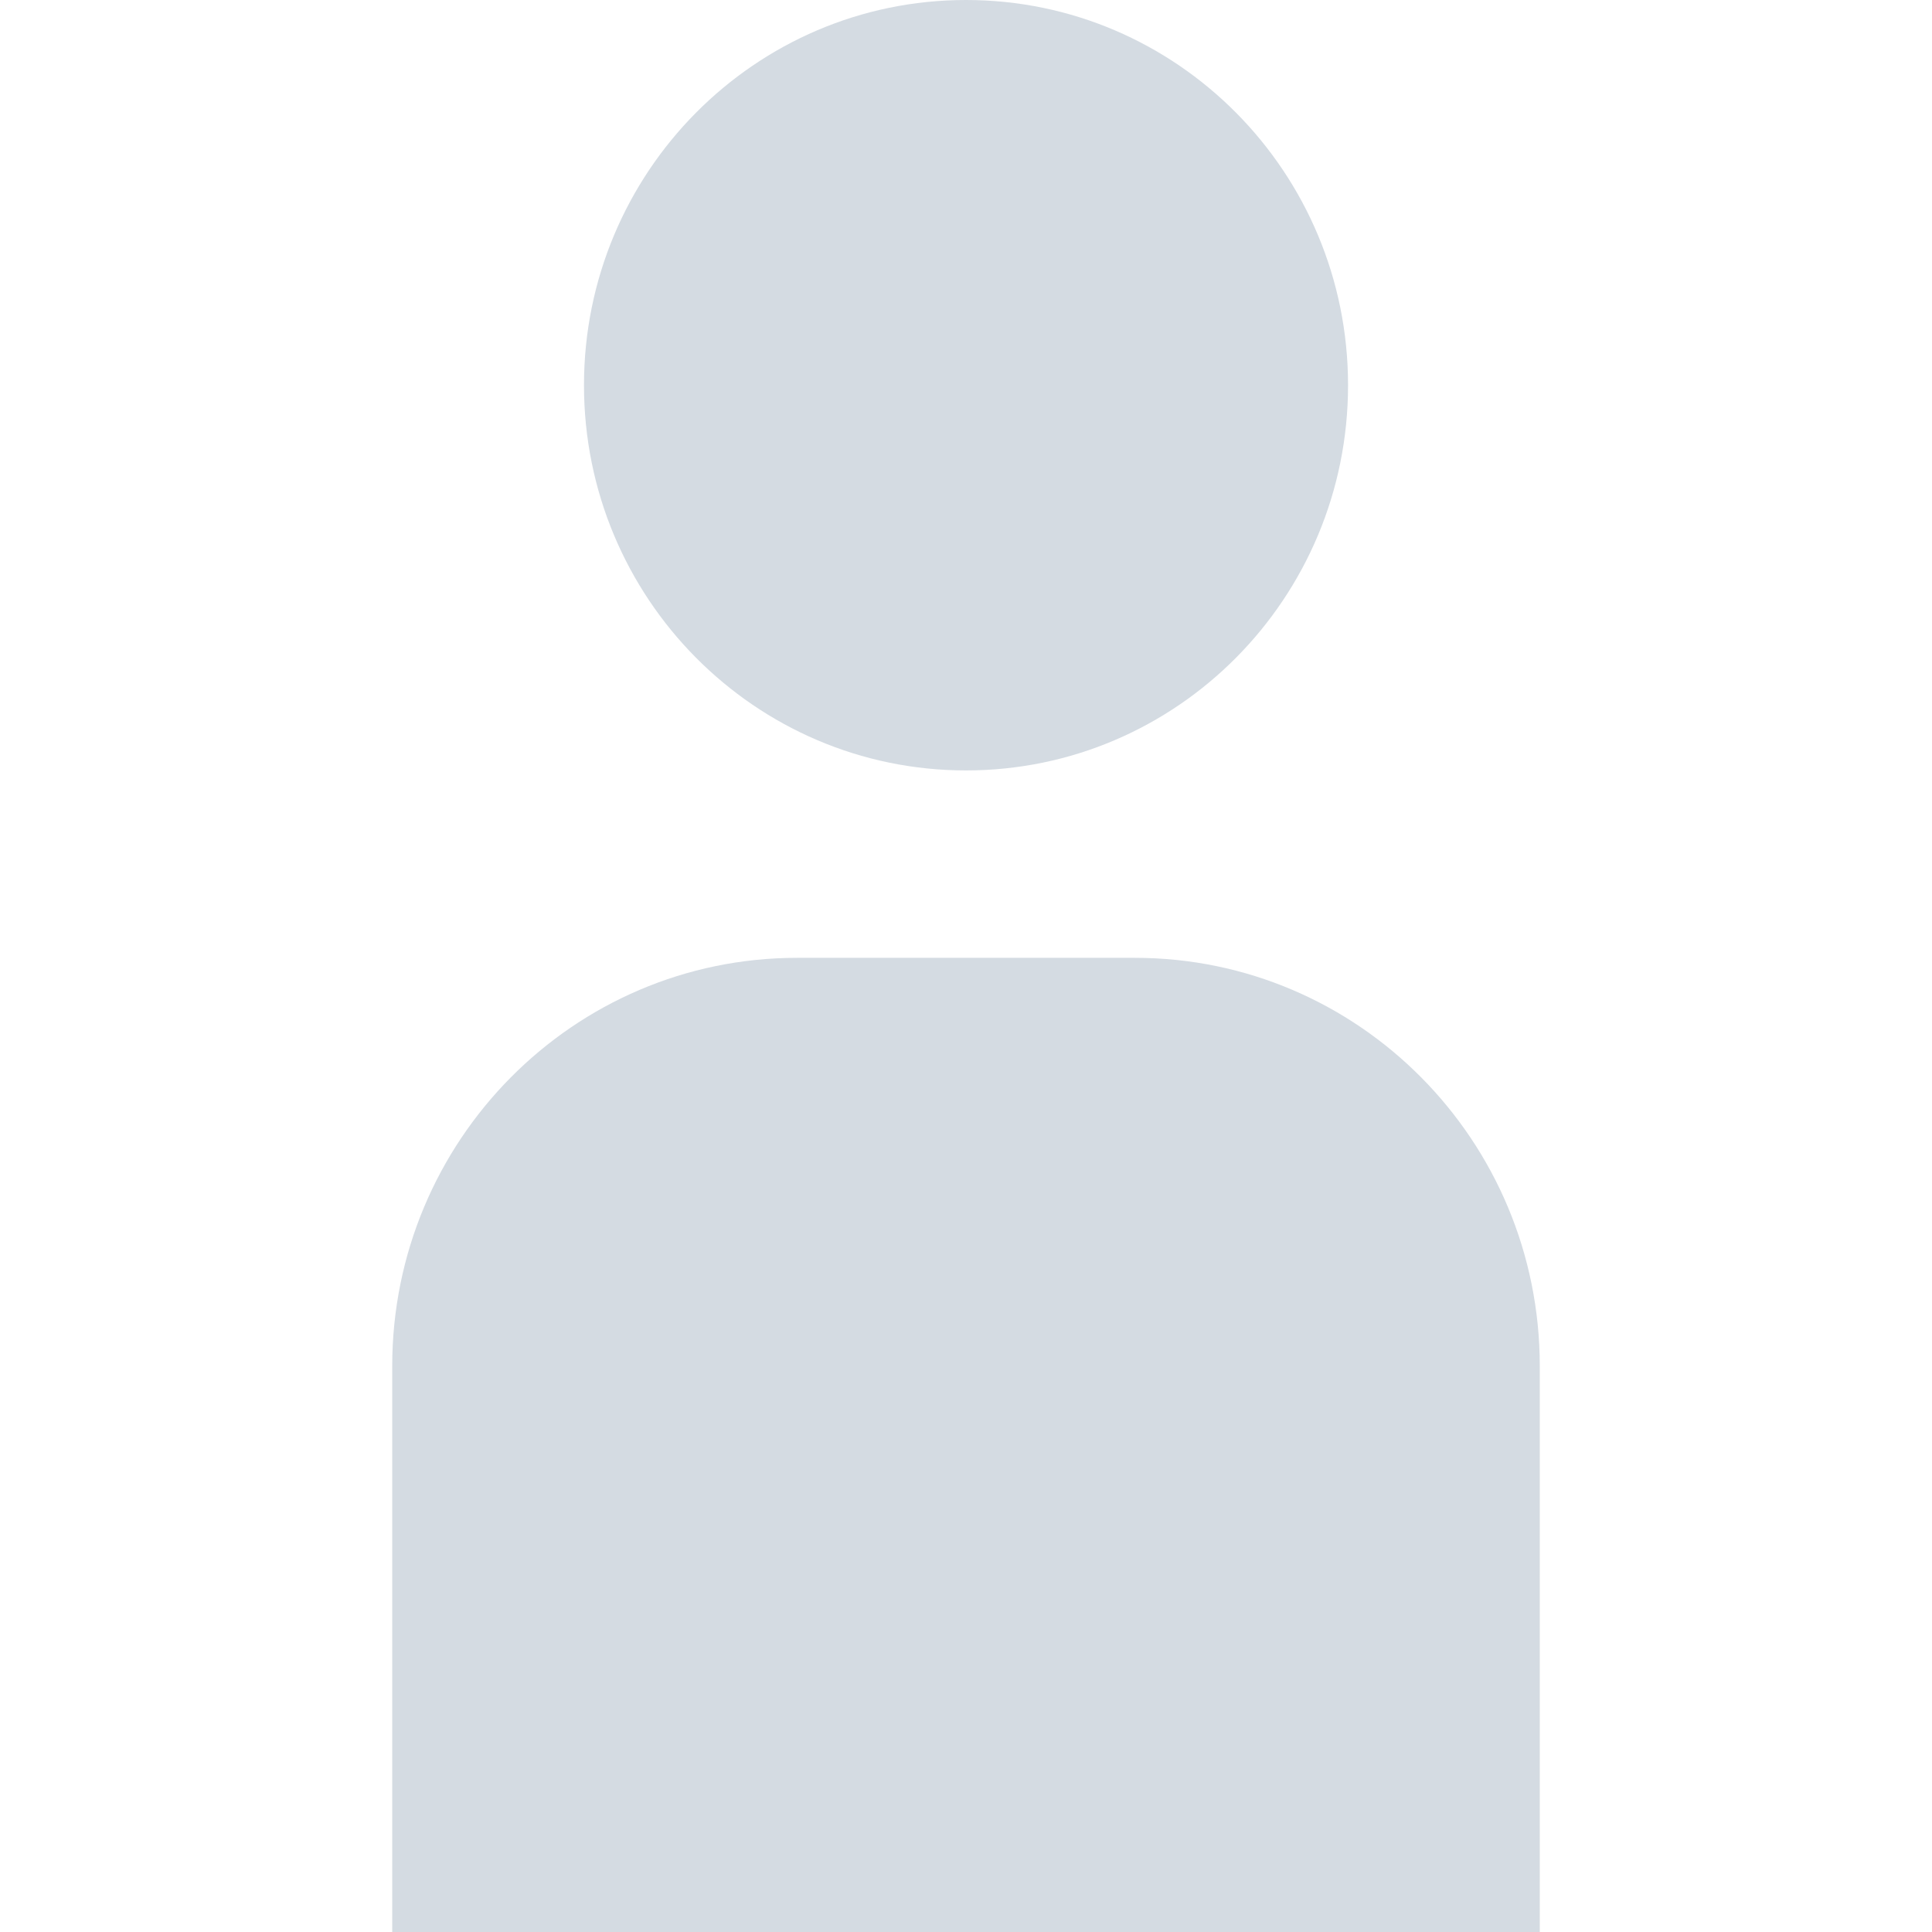
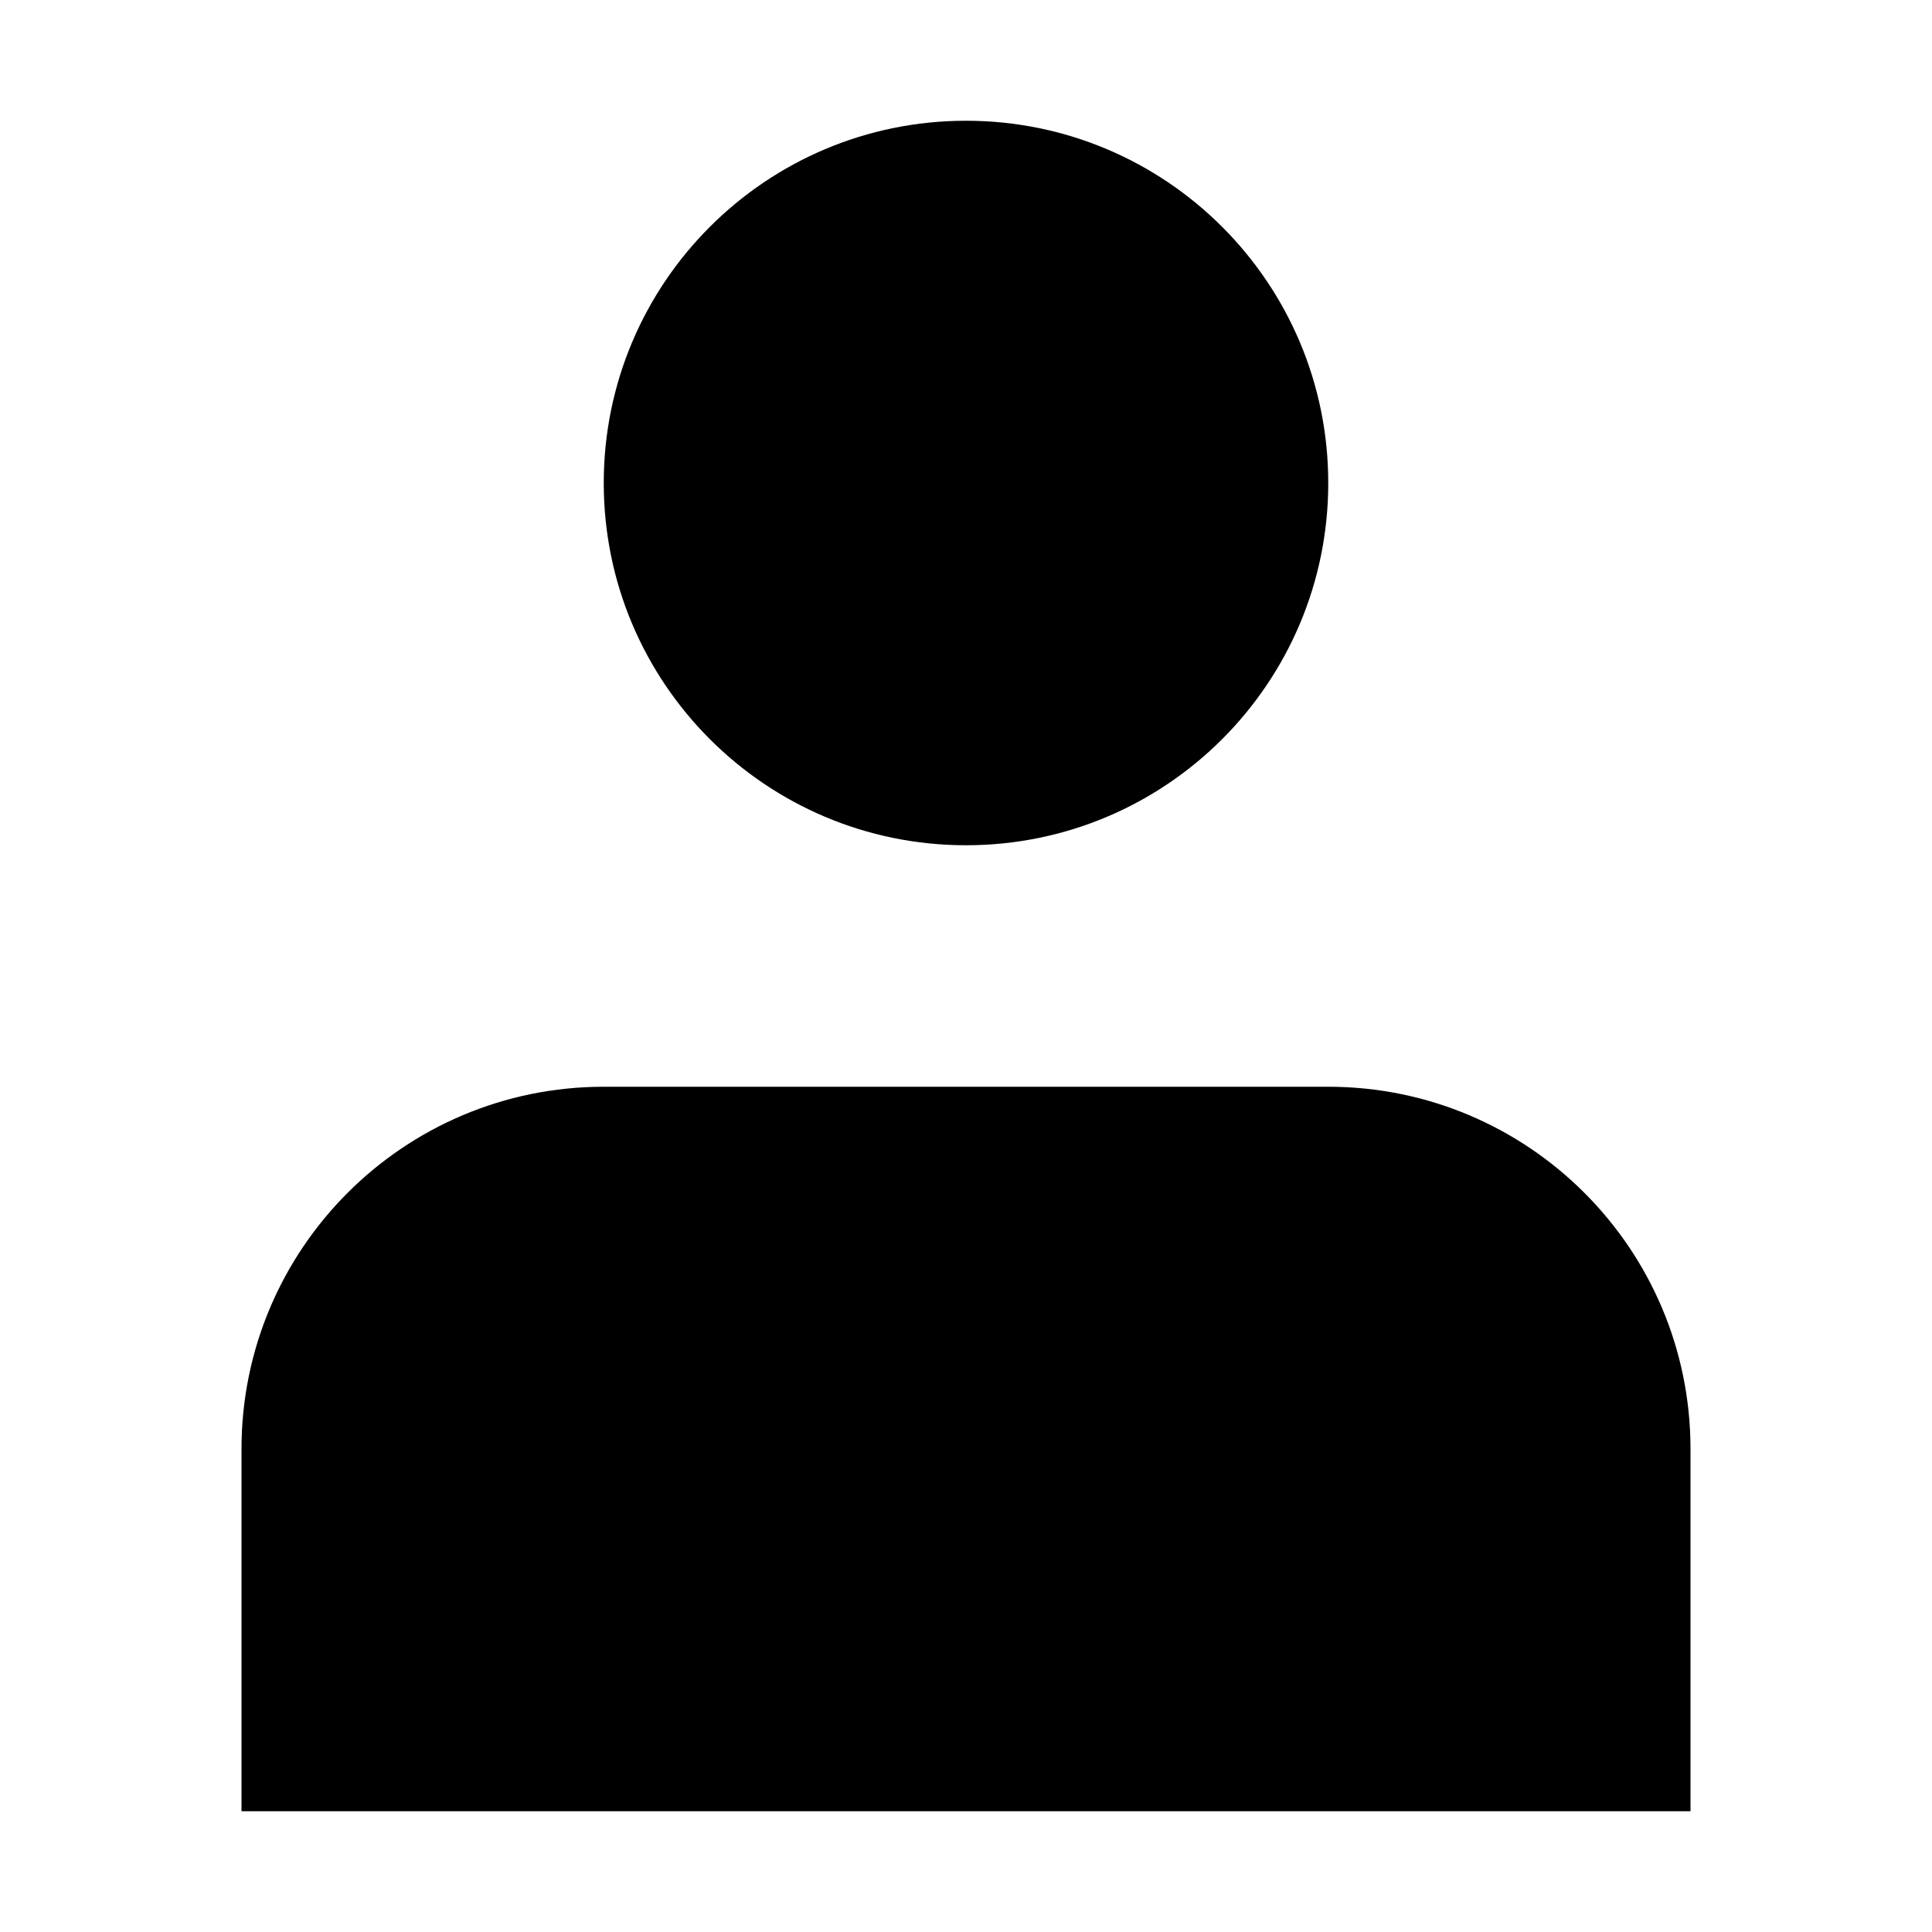
- <svg xmlns="http://www.w3.org/2000/svg" height="800px" width="800px" version="1.1" id="Capa_1" viewBox="0 0 60.671 60.671" xml:space="preserve" fill="#D4DBE2">
-   <g id="SVGRepo_bgCarrier" stroke-width="0" />
-   <g id="SVGRepo_tracerCarrier" stroke-linecap="round" stroke-linejoin="round" />
-   <g id="SVGRepo_iconCarrier">
-     <g>
-       <g>
-         <ellipse style="fill:#D4DBE2;" cx="30.336" cy="12.097" rx="11.997" ry="12.097" />
-         <path style="fill:#D4DBE2;" d="M35.64,30.079H25.031c-7.021,0-12.714,5.739-12.714,12.821v17.771h36.037V42.9 C48.354,35.818,42.661,30.079,35.64,30.079z" />
-       </g>
-     </g>
-   </g>
+ <svg xmlns="http://www.w3.org/2000/svg" width="800px" height="800px" viewBox="0 0 16 16" fill="none">
+   <path d="M8 7C9.657 7 11 5.657 11 4C11 2.343 9.657 1 8 1C6.343 1 5 2.343 5 4C5 5.657 6.343 7 8 7Z" fill="#000000" />
+   <path d="M14 12C14 10.343 12.657 9 11 9H5C3.343 9 2 10.343 2 12V15H14V12Z" fill="#000000" />
</svg>
